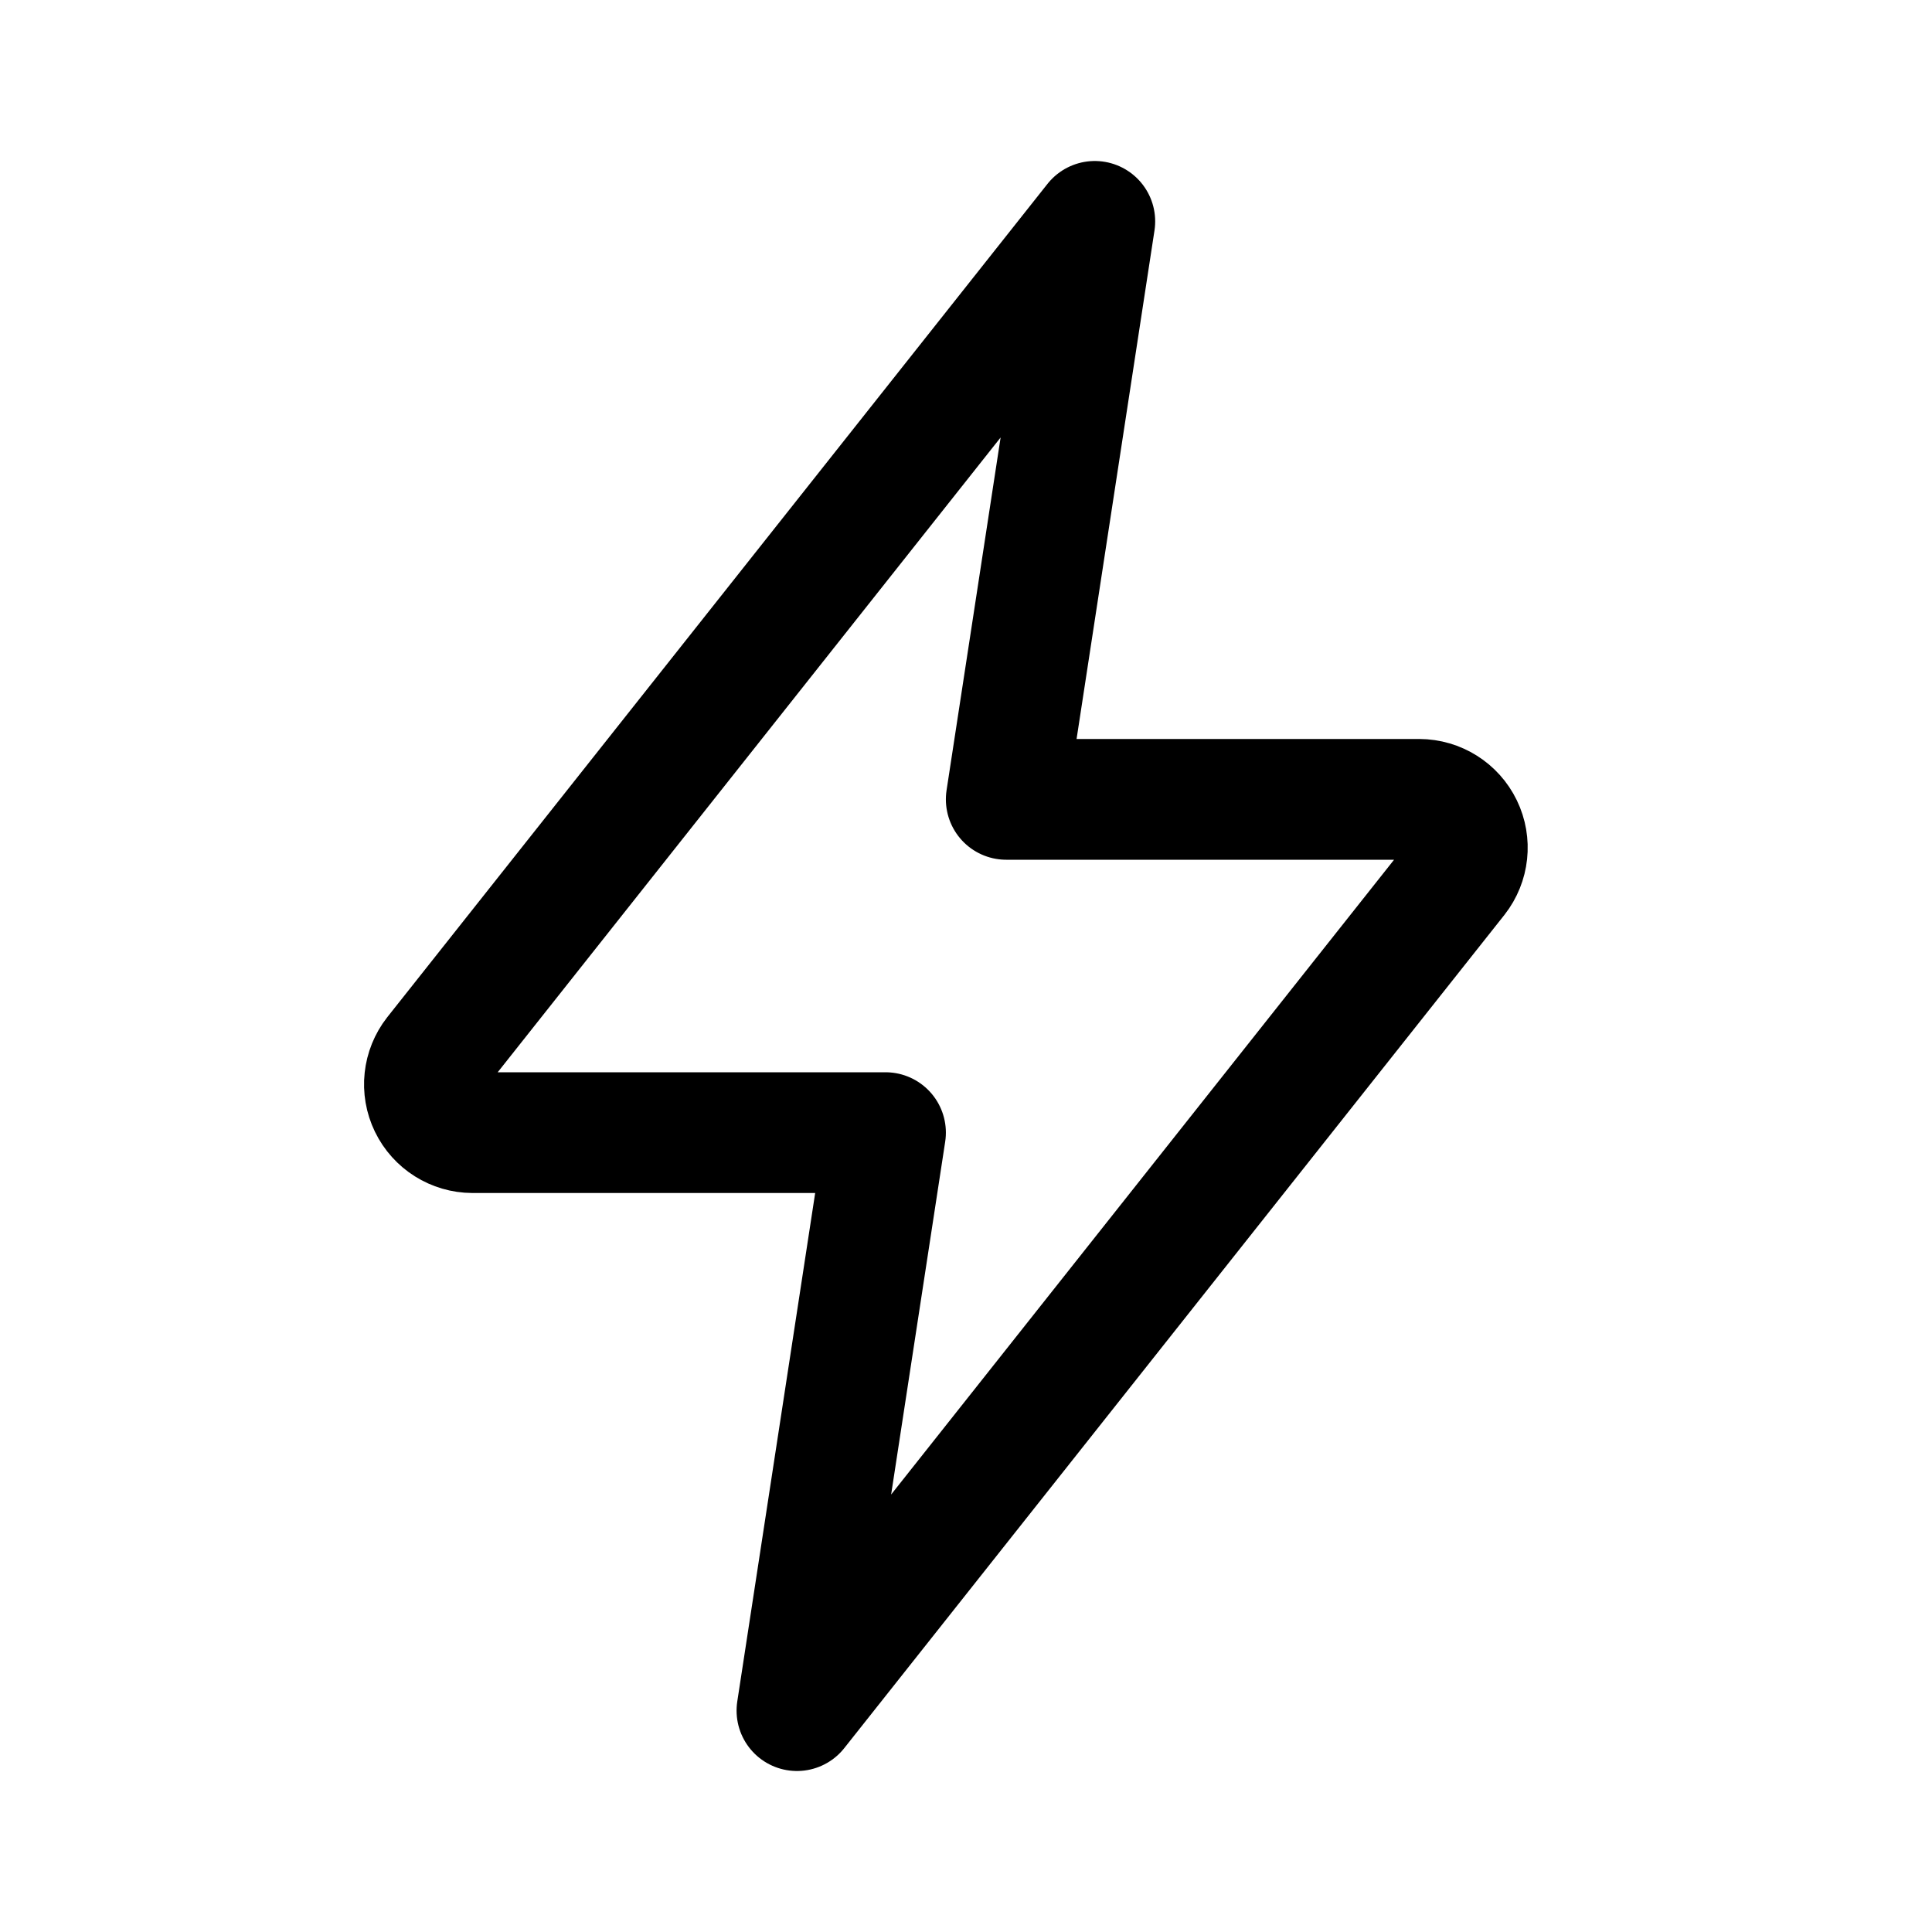
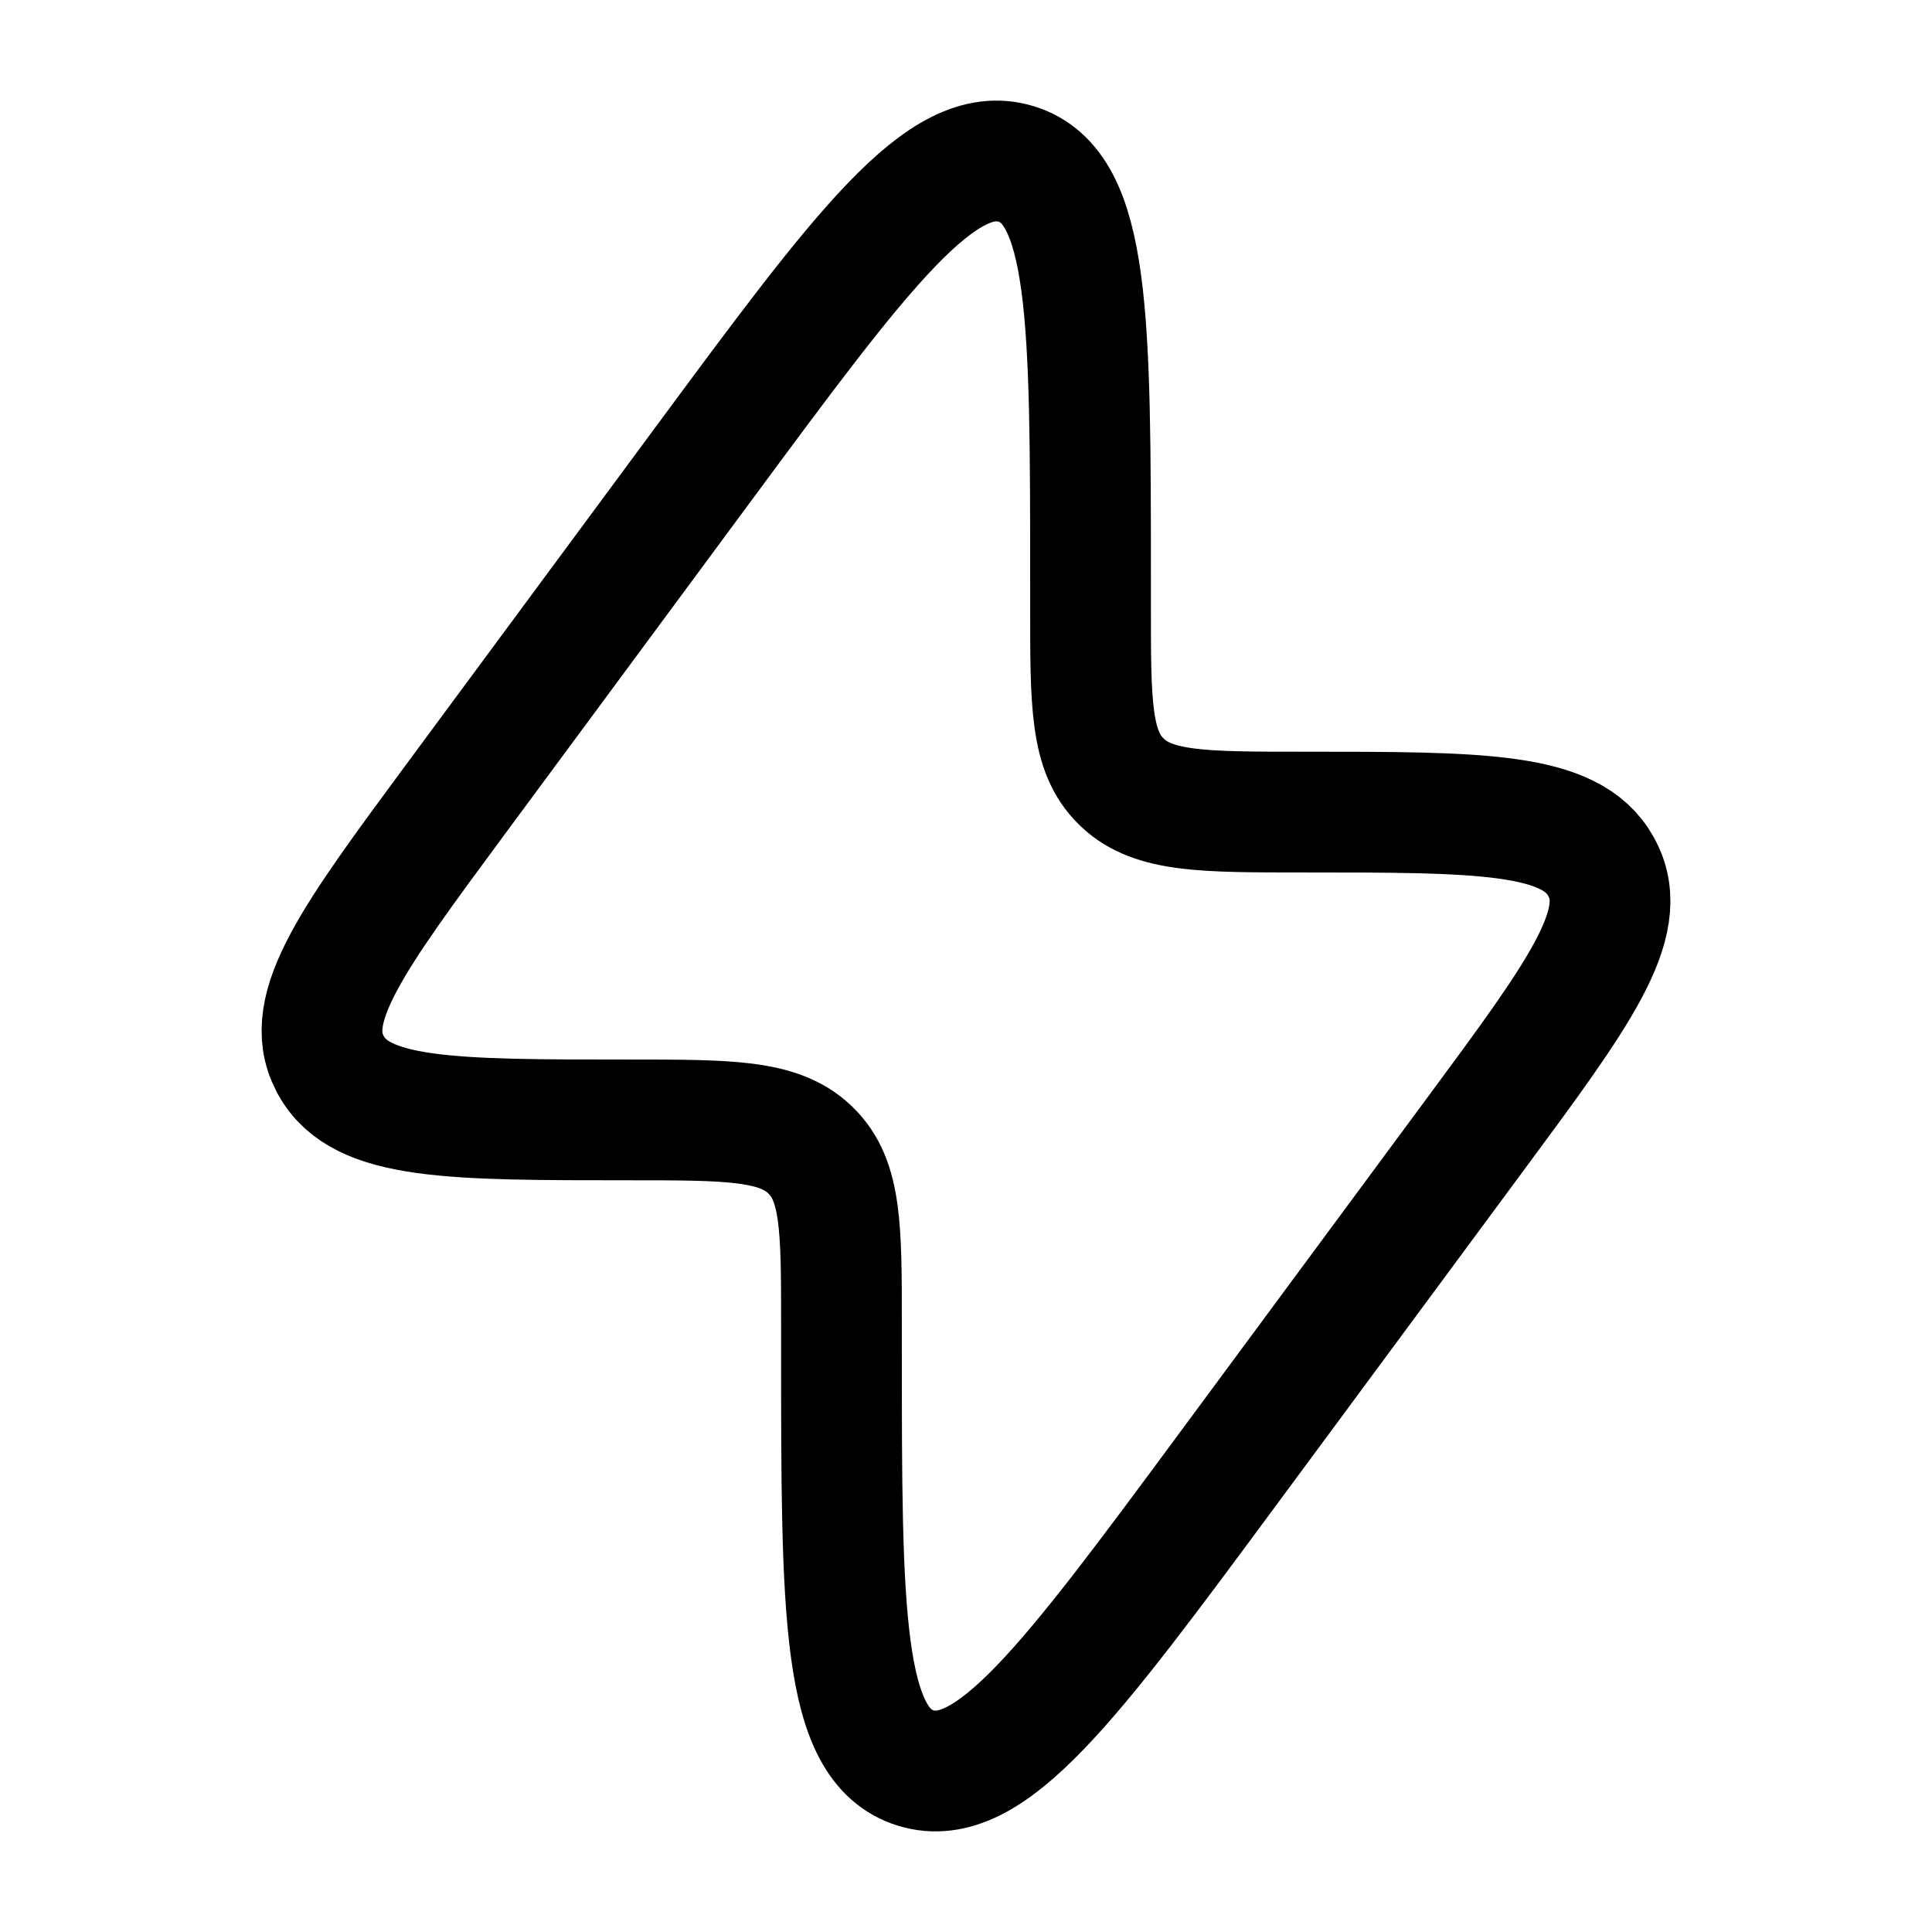
- <svg xmlns="http://www.w3.org/2000/svg" width="1em" height="1em" viewBox="0 0 24 24">
-   <path fill="none" stroke="currentColor" stroke-width="1.5" stroke-linecap="round" stroke-linejoin="round" d="M13.6 2.75 5.4 13.1a.6.6 0 0 0 .47.97h5.13l-1.1 7.18 8.2-10.35a.6.6 0 0 0-.47-.97H12.5l1.1-7.18Z" />
+ <svg xmlns="http://www.w3.org/2000/svg" width="1em" height="1em" viewBox="0 0 24 24" fill="none" stroke-width="1.5">
+   <path d="M5.67 9.914L8.732 5.771C10.711 3.093 11.701 1.754 12.624 2.037C13.547 2.32 13.547 3.962 13.547 7.247V7.557C13.547 8.742 13.547 9.334 13.926 9.705L13.946 9.725C14.333 10.088 14.949 10.088 16.182 10.088C18.401 10.088 19.511 10.088 19.886 10.761C19.892 10.772 19.898 10.784 19.904 10.795C20.258 11.478 19.615 12.348 18.33 14.086L15.268 18.229C13.289 20.907 12.299 22.246 11.376 21.963C10.453 21.68 10.453 20.038 10.453 16.753L10.453 16.443C10.453 15.258 10.453 14.666 10.074 14.295L10.054 14.275C9.667 13.912 9.051 13.912 7.818 13.912C5.599 13.912 4.489 13.912 4.114 13.239C4.108 13.228 4.102 13.216 4.096 13.205C3.742 12.522 4.385 11.653 5.67 9.914Z" stroke="currentColor" stroke-linecap="round" />
</svg>
